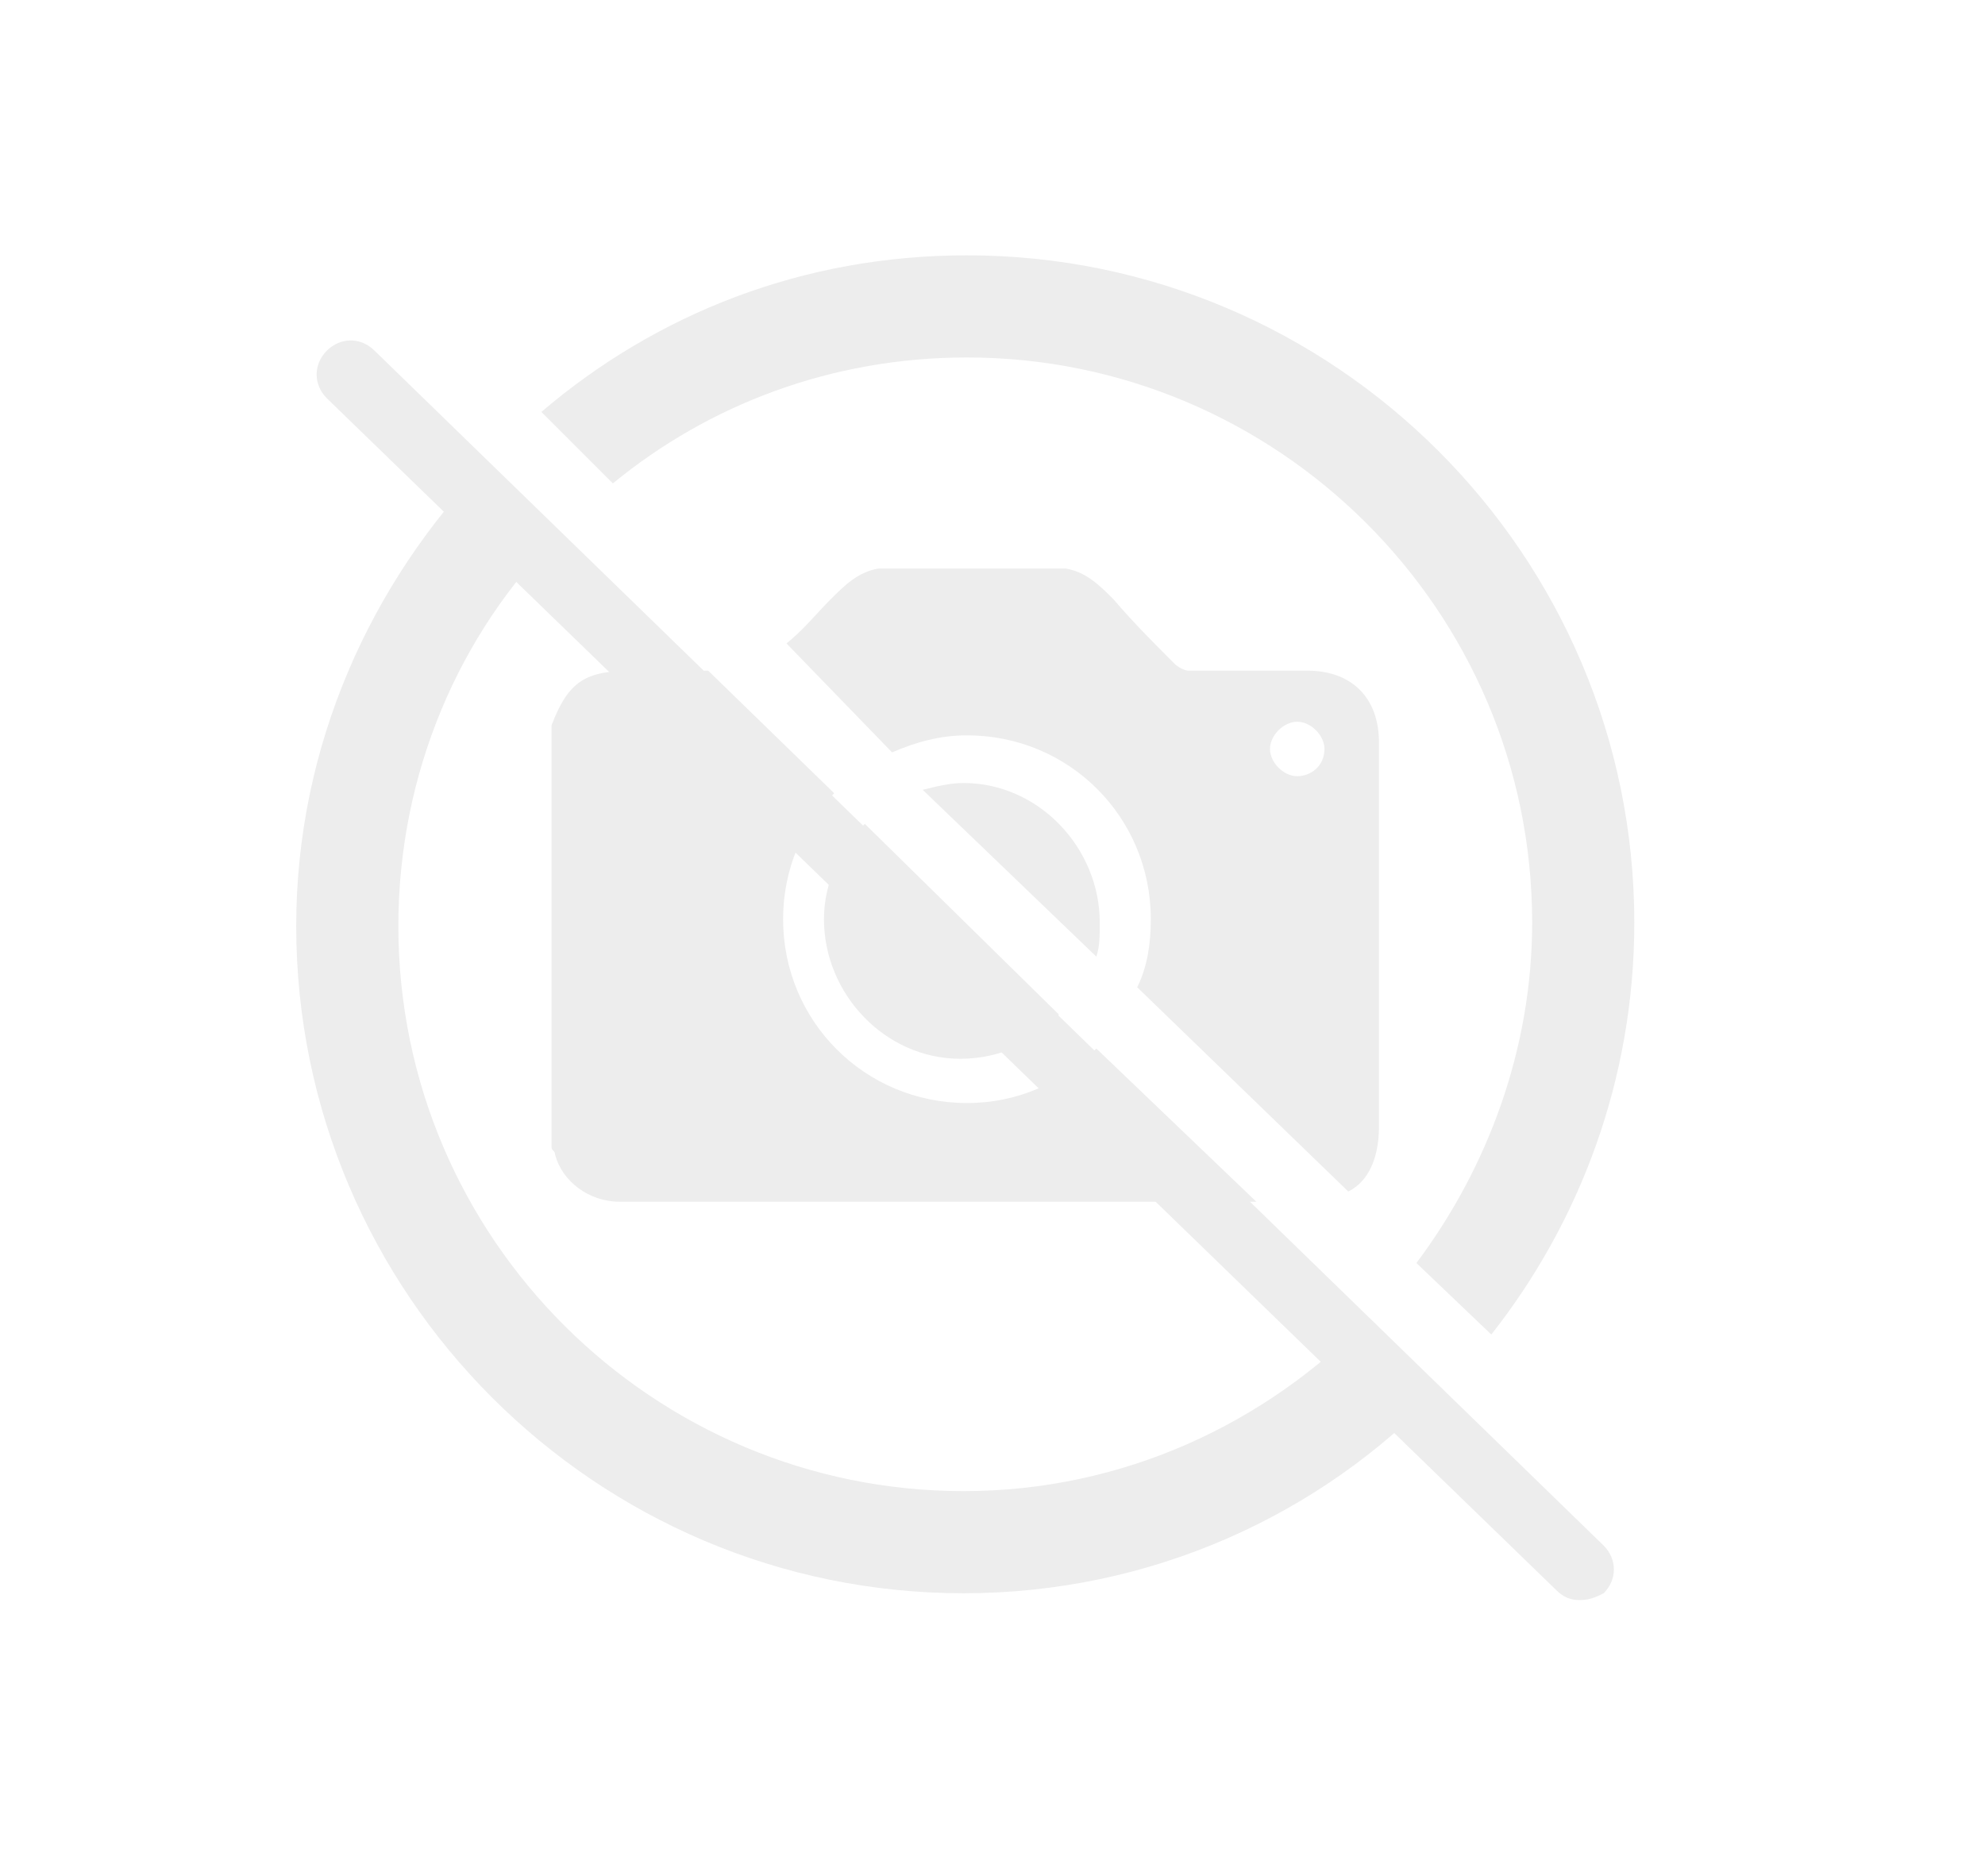
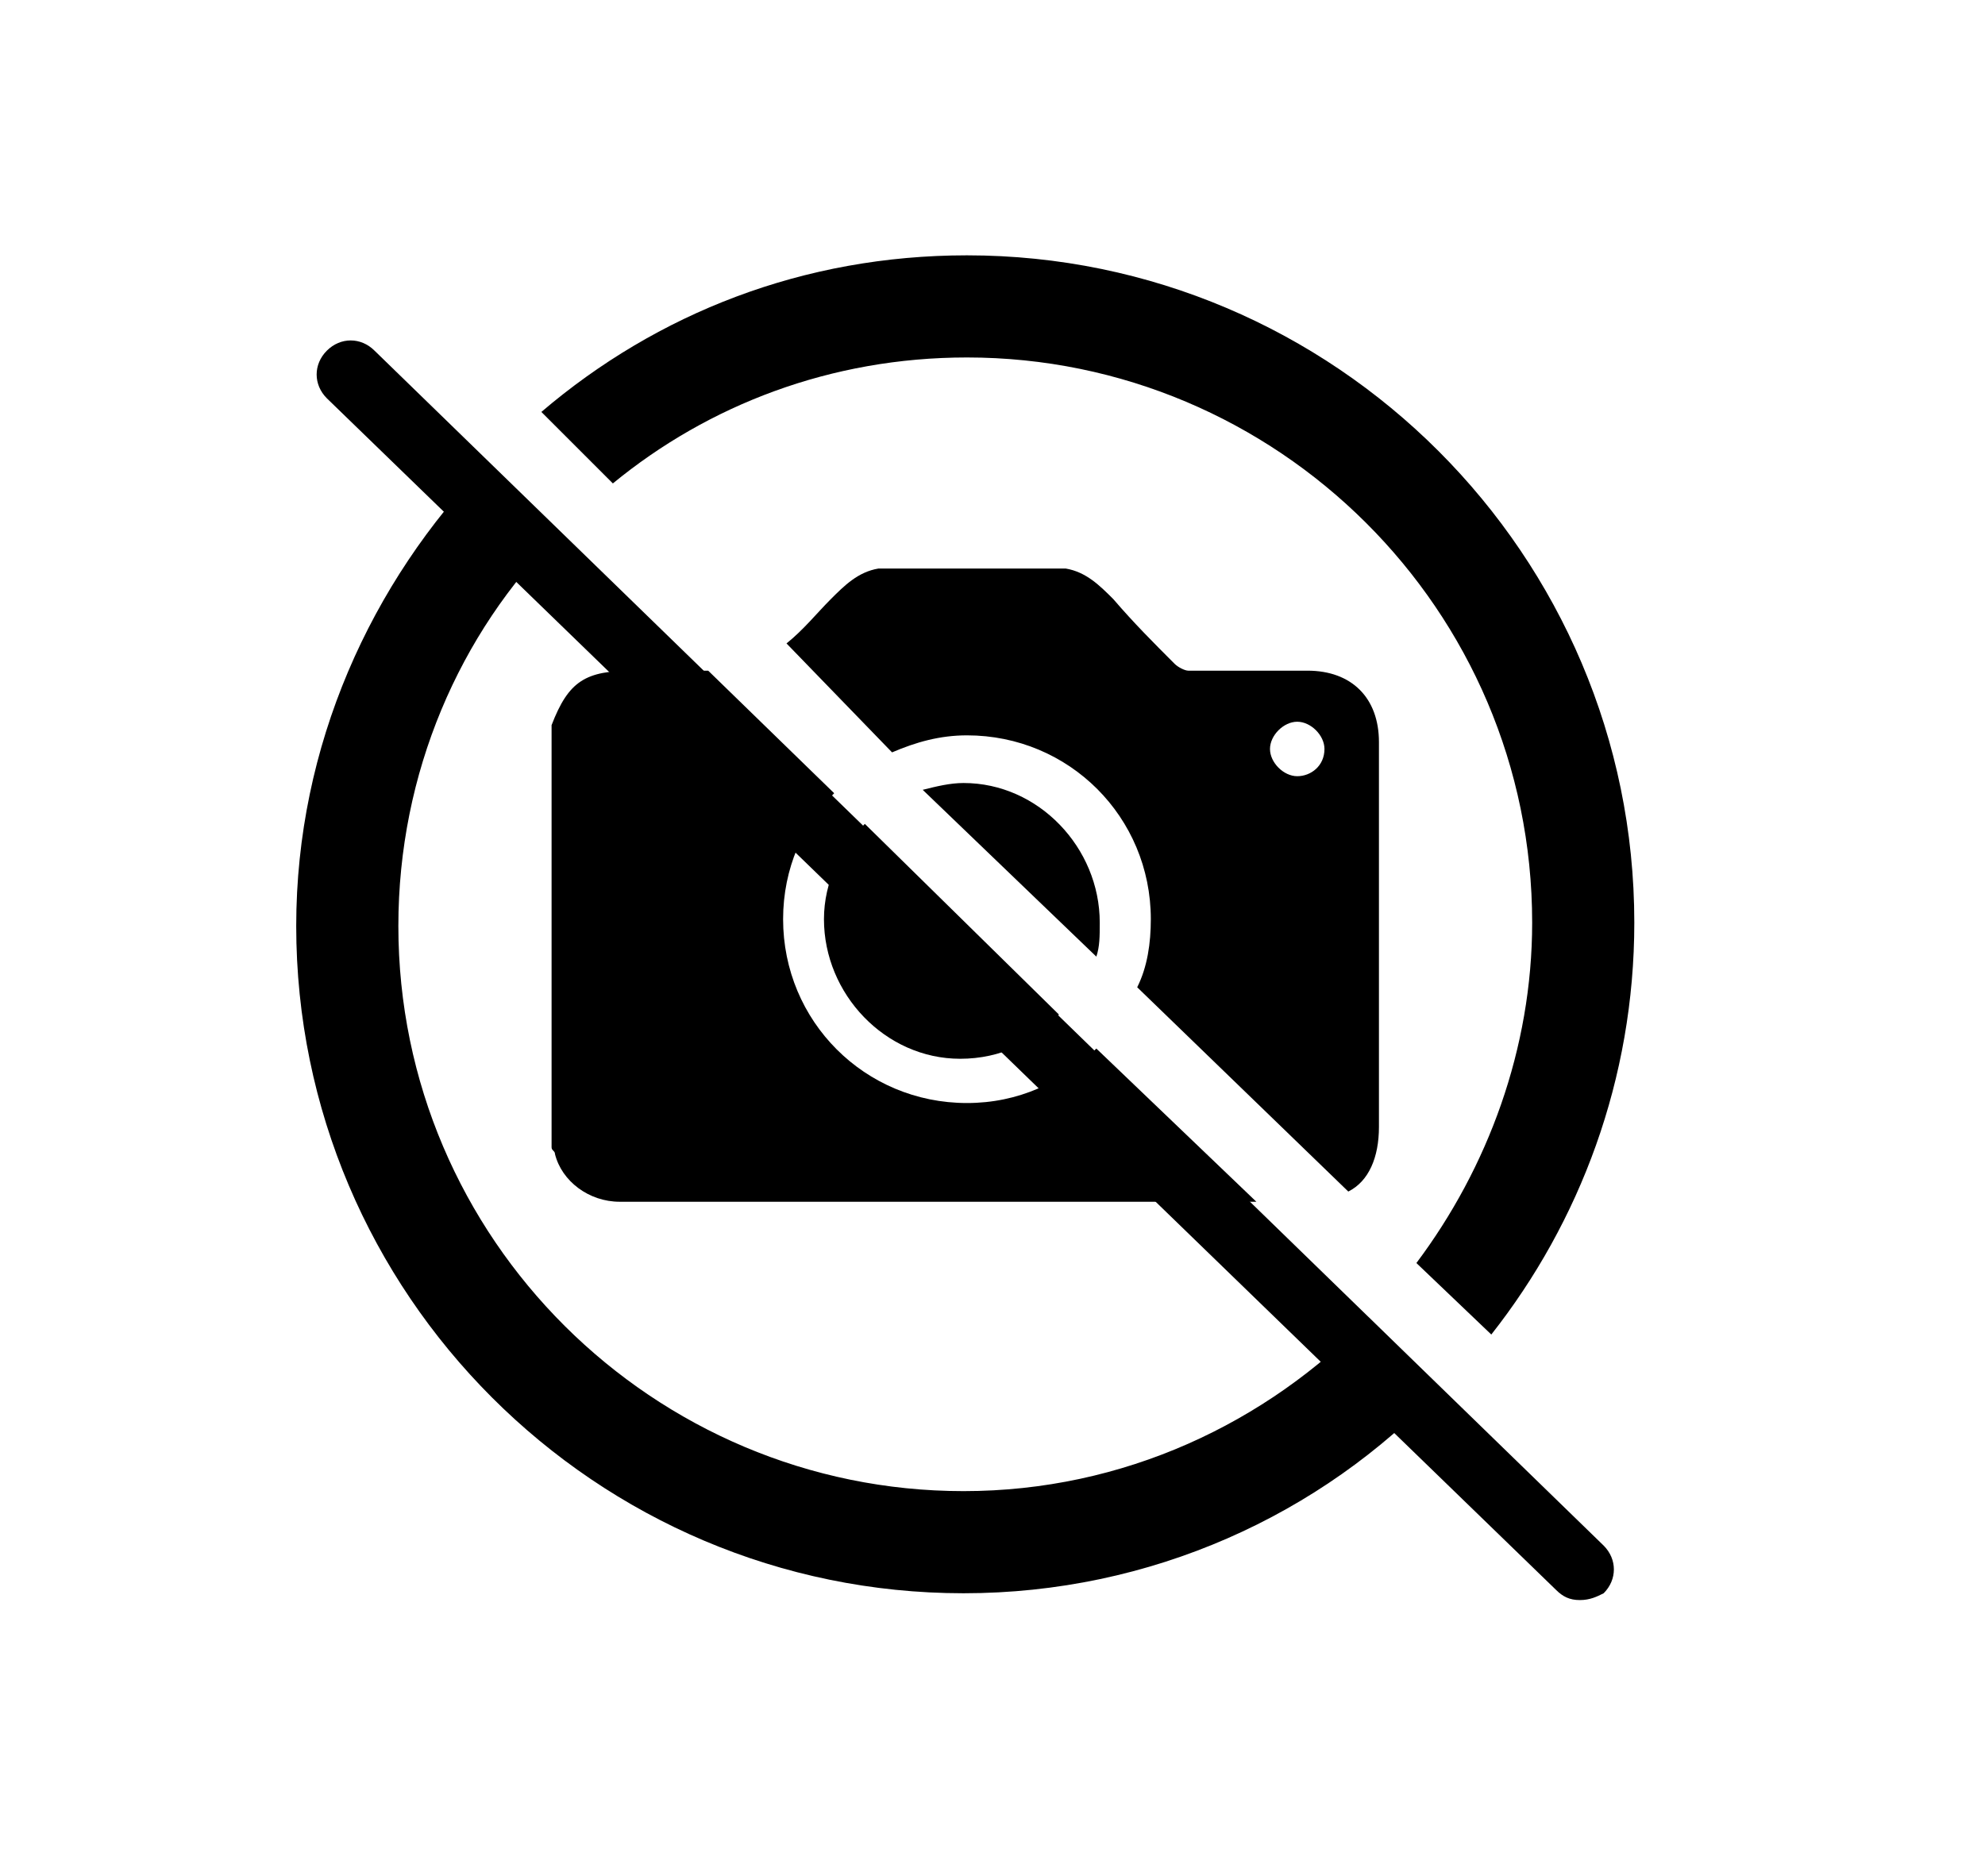
- <svg xmlns="http://www.w3.org/2000/svg" version="1.1" id="Calque_1" x="0px" y="0px" viewBox="0 0 58.3 55.1" style="enable-background:new 0 0 58.3 55.1;" xml:space="preserve">
-   <style type="text/css">
- 	.st0{fill:#EDEDED;}
- </style>
+ <svg xmlns="http://www.w3.org/2000/svg" version="1.1" id="Calque_1" x="0" y="0" viewBox="0 0 58.3 55.1" xml:space="preserve">
+   <path class="st0" d="M32.2 28.1c.1-.3.1-.6.1-1 0-2.2-1.8-4.1-4-4.1-.4 0-.8.1-1.2.2l5.1 4.9zM25.4 24.2c-.7.7-1.2 1.7-1.2 2.8 0 2.2 1.8 4.1 4 4.1 1.2 0 2.2-.5 2.9-1.3l-5.7-5.6z" />
+   <path class="st0" d="M18 14.2c2.8-2.3 6.4-3.7 10.4-3.7 9.1 0 16.6 7.4 16.6 16.6 0 3.7-1.3 7.2-3.4 10l2.2 2.1c2.6-3.3 4.2-7.5 4.2-12.1 0-10.8-8.8-19.6-19.6-19.6-4.8 0-9.1 1.7-12.5 4.6l2.1 2.1zM40.2 38.7c-3 3.1-7.2 5.1-11.9 5.1-9.1 0-16.6-7.4-16.6-16.6 0-4.5 1.8-8.6 4.7-11.5l-2.1-2.1c-3.4 3.5-5.6 8.3-5.6 13.6 0 10.8 8.8 19.6 19.6 19.6 5.5 0 10.5-2.3 14-6l-2.1-2.1z" />
  <g>
-     <g>
-       <path class="st0" d="M32.2,28.1c0.1-0.3,0.1-0.6,0.1-1c0-2.2-1.8-4.1-4-4.1c-0.4,0-0.8,0.1-1.2,0.2L32.2,28.1z" />
-       <path class="st0" d="M25.4,24.2c-0.7,0.7-1.2,1.7-1.2,2.8c0,2.2,1.8,4.1,4,4.1c1.2,0,2.2-0.5,2.9-1.3L25.4,24.2z" />
-     </g>
-     <g>
-       <g>
-         <path class="st0" d="M18,14.2c2.8-2.3,6.4-3.7,10.4-3.7c9.1,0,16.6,7.4,16.6,16.6c0,3.7-1.3,7.2-3.4,10l2.2,2.1     c2.6-3.3,4.2-7.5,4.2-12.1c0-10.8-8.8-19.6-19.6-19.6c-4.8,0-9.1,1.7-12.5,4.6L18,14.2z" />
-       </g>
-       <g>
-         <path class="st0" d="M40.2,38.7c-3,3.1-7.2,5.1-11.9,5.1c-9.1,0-16.6-7.4-16.6-16.6c0-4.5,1.8-8.6,4.7-11.5l-2.1-2.1     c-3.4,3.5-5.6,8.3-5.6,13.6c0,10.8,8.8,19.6,19.6,19.6c5.5,0,10.5-2.3,14-6L40.2,38.7z" />
-       </g>
-     </g>
-     <g>
-       <path class="st0" d="M26.2,22.1c0.7-0.3,1.4-0.5,2.2-0.5c3,0,5.4,2.4,5.4,5.4c0,0.7-0.1,1.4-0.4,2l6.2,6c0.6-0.3,0.9-1,0.9-1.9    c0-3.8,0-7.6,0-11.3c0-1.3-0.8-2.1-2.1-2.1c-1.2,0-2.3,0-3.5,0c-0.1,0-0.3-0.1-0.4-0.2c-0.6-0.6-1.2-1.2-1.8-1.9    c-0.4-0.4-0.8-0.8-1.4-0.9c-1.8,0-3.7,0-5.5,0c-0.6,0.1-1,0.5-1.4,0.9c-0.4,0.4-0.8,0.9-1.3,1.3L26.2,22.1z M38.1,21.2    c0.4,0,0.8,0.4,0.8,0.8c0,0.5-0.4,0.8-0.8,0.8c-0.4,0-0.8-0.4-0.8-0.8C37.3,21.6,37.7,21.2,38.1,21.2z" />
-       <path class="st0" d="M32.2,30.8c-1,1-2.3,1.6-3.8,1.6c-3,0-5.4-2.4-5.4-5.4c0-1.5,0.6-2.8,1.5-3.7l-3.7-3.6c-0.7,0-1.5,0-2.2,0    c-1.4,0-1.9,0.3-2.4,1.6c0,4.1,0,8.2,0,12.4c0,0.1,0.1,0.1,0.1,0.2c0.2,0.8,1,1.4,1.9,1.4c0.7,0,1.5,0,2.2,0c5.5,0,11,0,16.5,0    L32.2,30.8z" />
-     </g>
-     <g>
-       <line class="st0" x1="10.3" y1="10.9" x2="46.4" y2="46" />
-       <path class="st0" d="M46.4,47c-0.3,0-0.5-0.1-0.7-0.3L9.6,11.7c-0.4-0.4-0.4-1,0-1.4c0.4-0.4,1-0.4,1.4,0l36.1,35.1    c0.4,0.4,0.4,1,0,1.4C46.9,46.9,46.7,47,46.4,47z" />
-     </g>
+     <path class="st0" d="M26.2 22.1c.7-.3 1.4-.5 2.2-.5 3 0 5.4 2.4 5.4 5.4 0 .7-.1 1.4-.4 2l6.2 6c.6-.3.9-1 .9-1.9V21.8c0-1.3-.8-2.1-2.1-2.1h-3.5c-.1 0-.3-.1-.4-.2-.6-.6-1.2-1.2-1.8-1.9-.4-.4-.8-.8-1.4-.9h-5.5c-.6.1-1 .5-1.4.9-.4.4-.8.9-1.3 1.3l3.1 3.2zm11.9-.9c.4 0 .8.4.8.8 0 .5-.4.8-.8.8s-.8-.4-.8-.8.4-.8.8-.8zM32.2 30.8c-1 1-2.3 1.6-3.8 1.6-3 0-5.4-2.4-5.4-5.4 0-1.5.6-2.8 1.5-3.7l-3.7-3.6h-2.2c-1.4 0-1.9.3-2.4 1.6v12.4c0 .1.1.1.1.2.2.8 1 1.4 1.9 1.4h18.7l-4.7-4.5z" />
+   </g>
+   <g>
+     <path class="st0" d="M10.3 10.9 46.4 46M46.4 47c-.3 0-.5-.1-.7-.3l-36.1-35c-.4-.4-.4-1 0-1.4.4-.4 1-.4 1.4 0l36.1 35.1c.4.4.4 1 0 1.4-.2.1-.4.2-.7.2z" />
  </g>
</svg>
